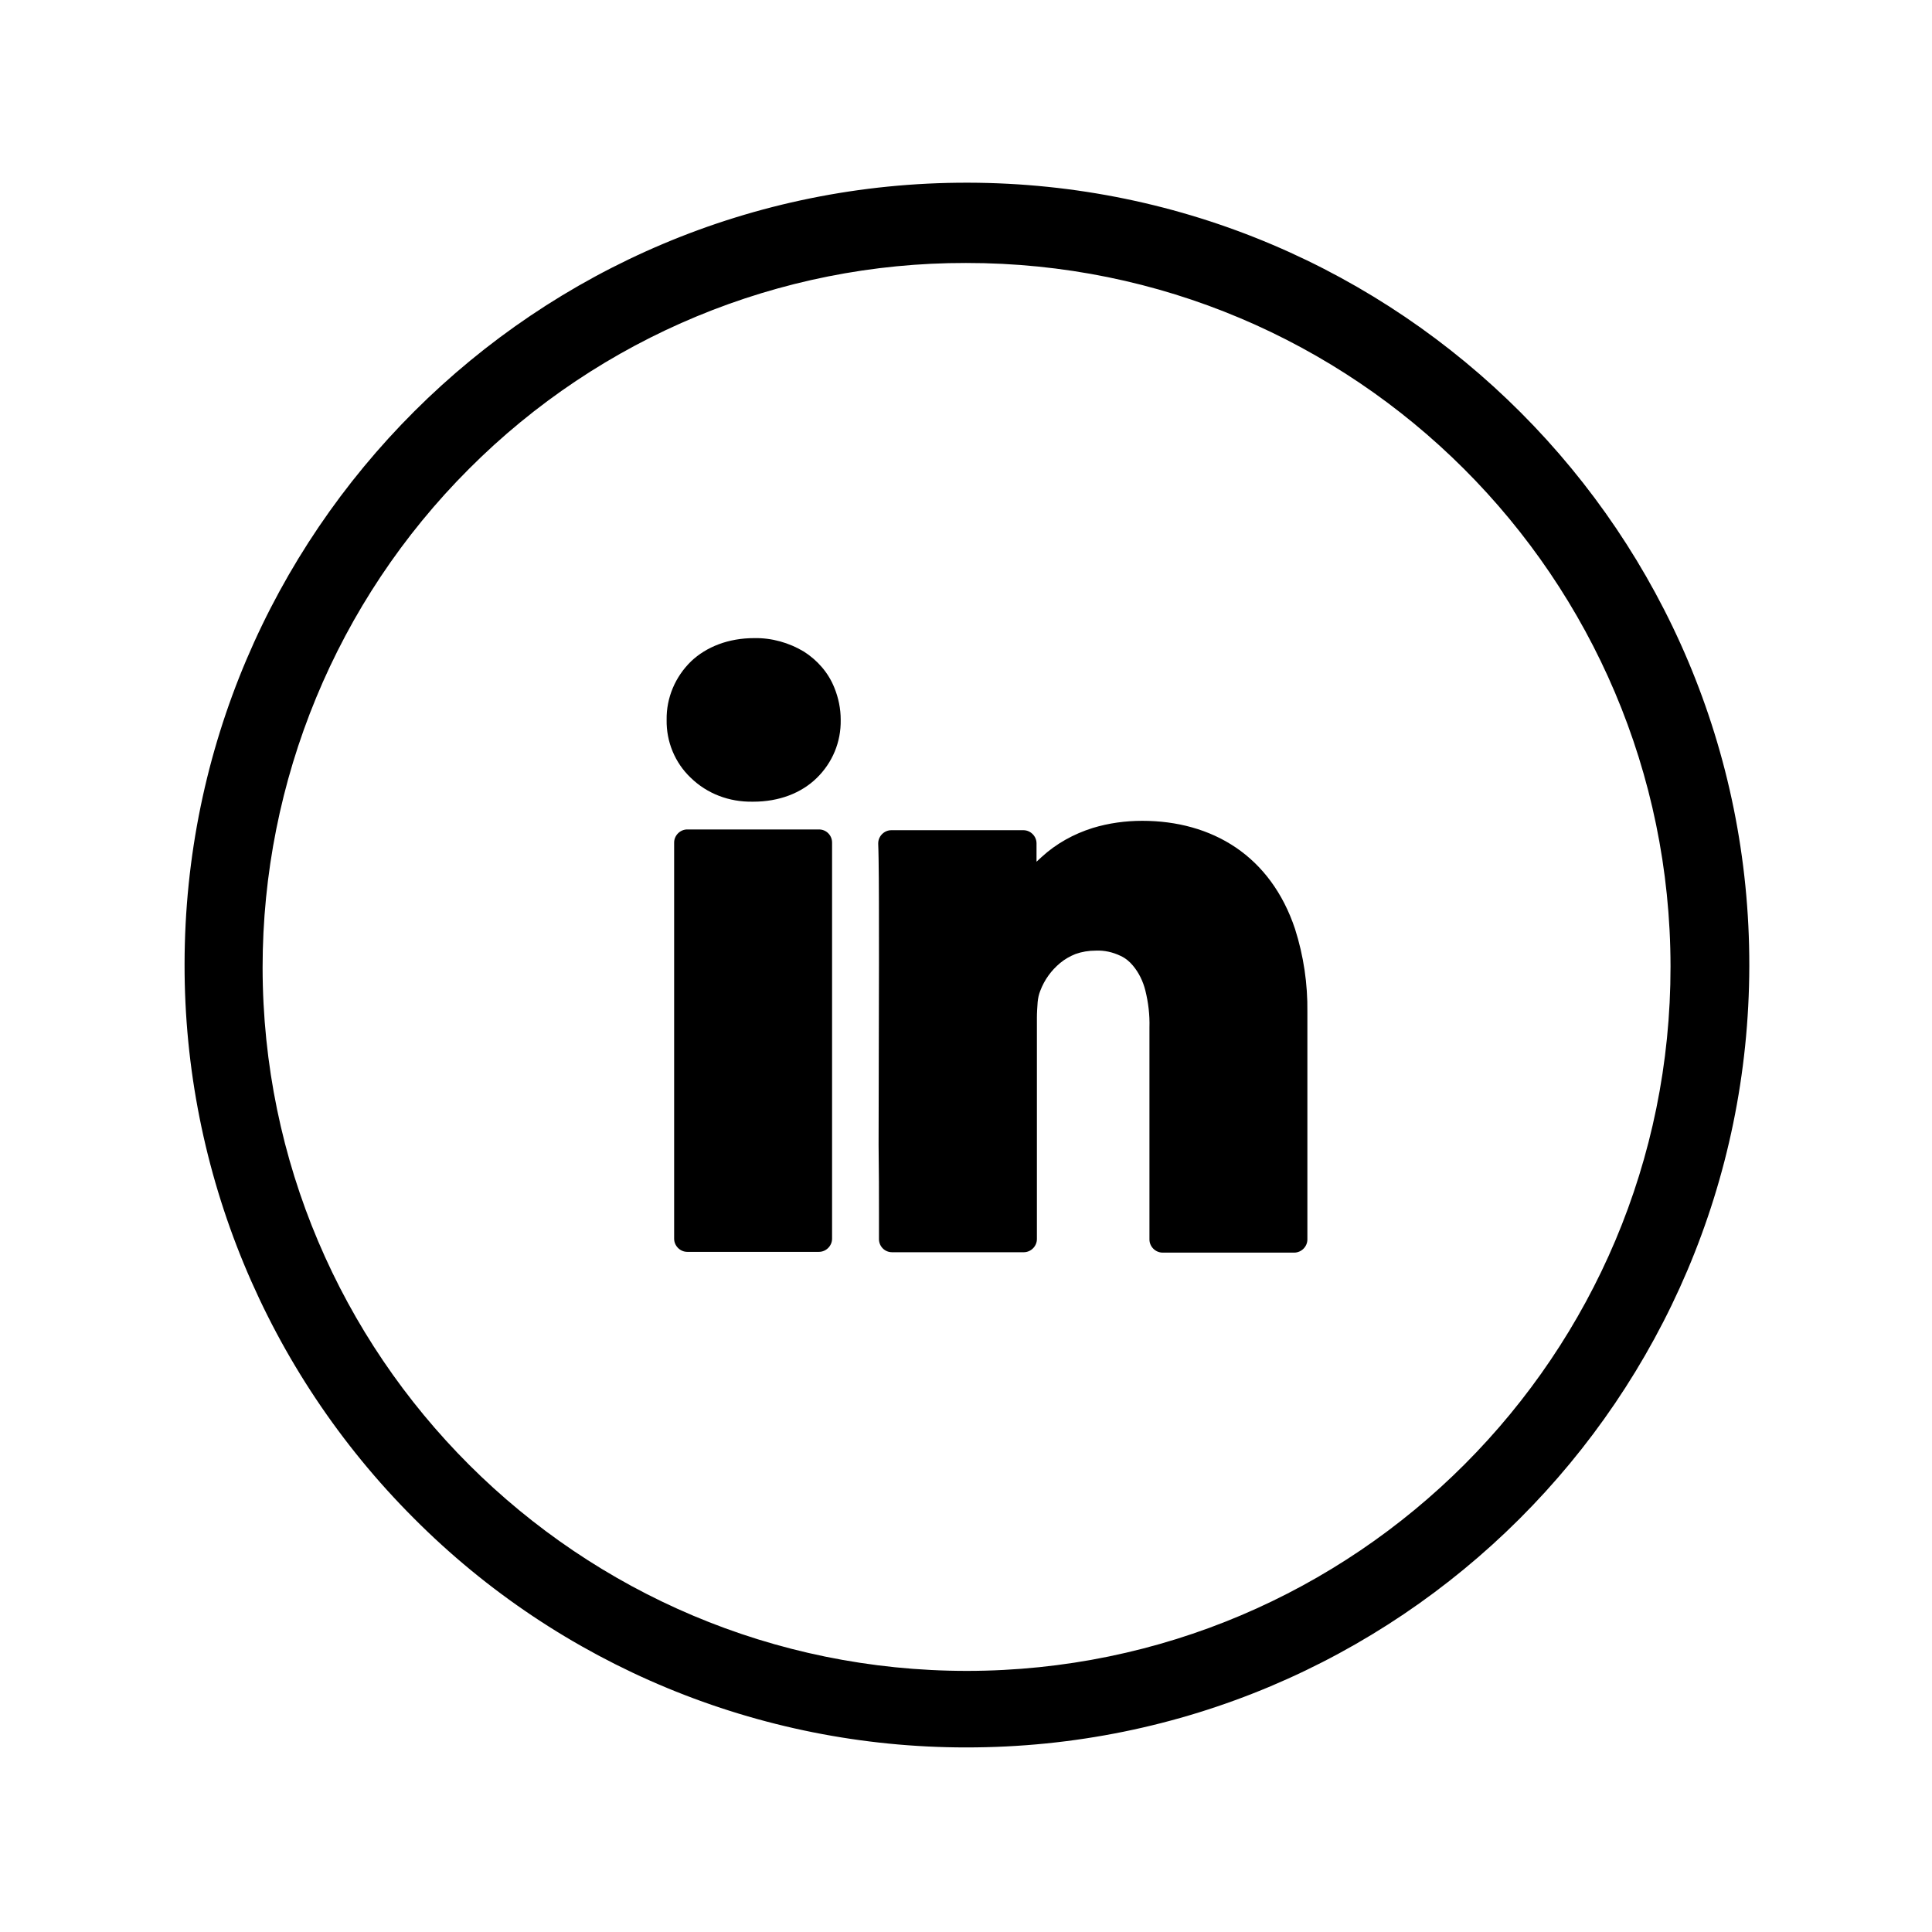
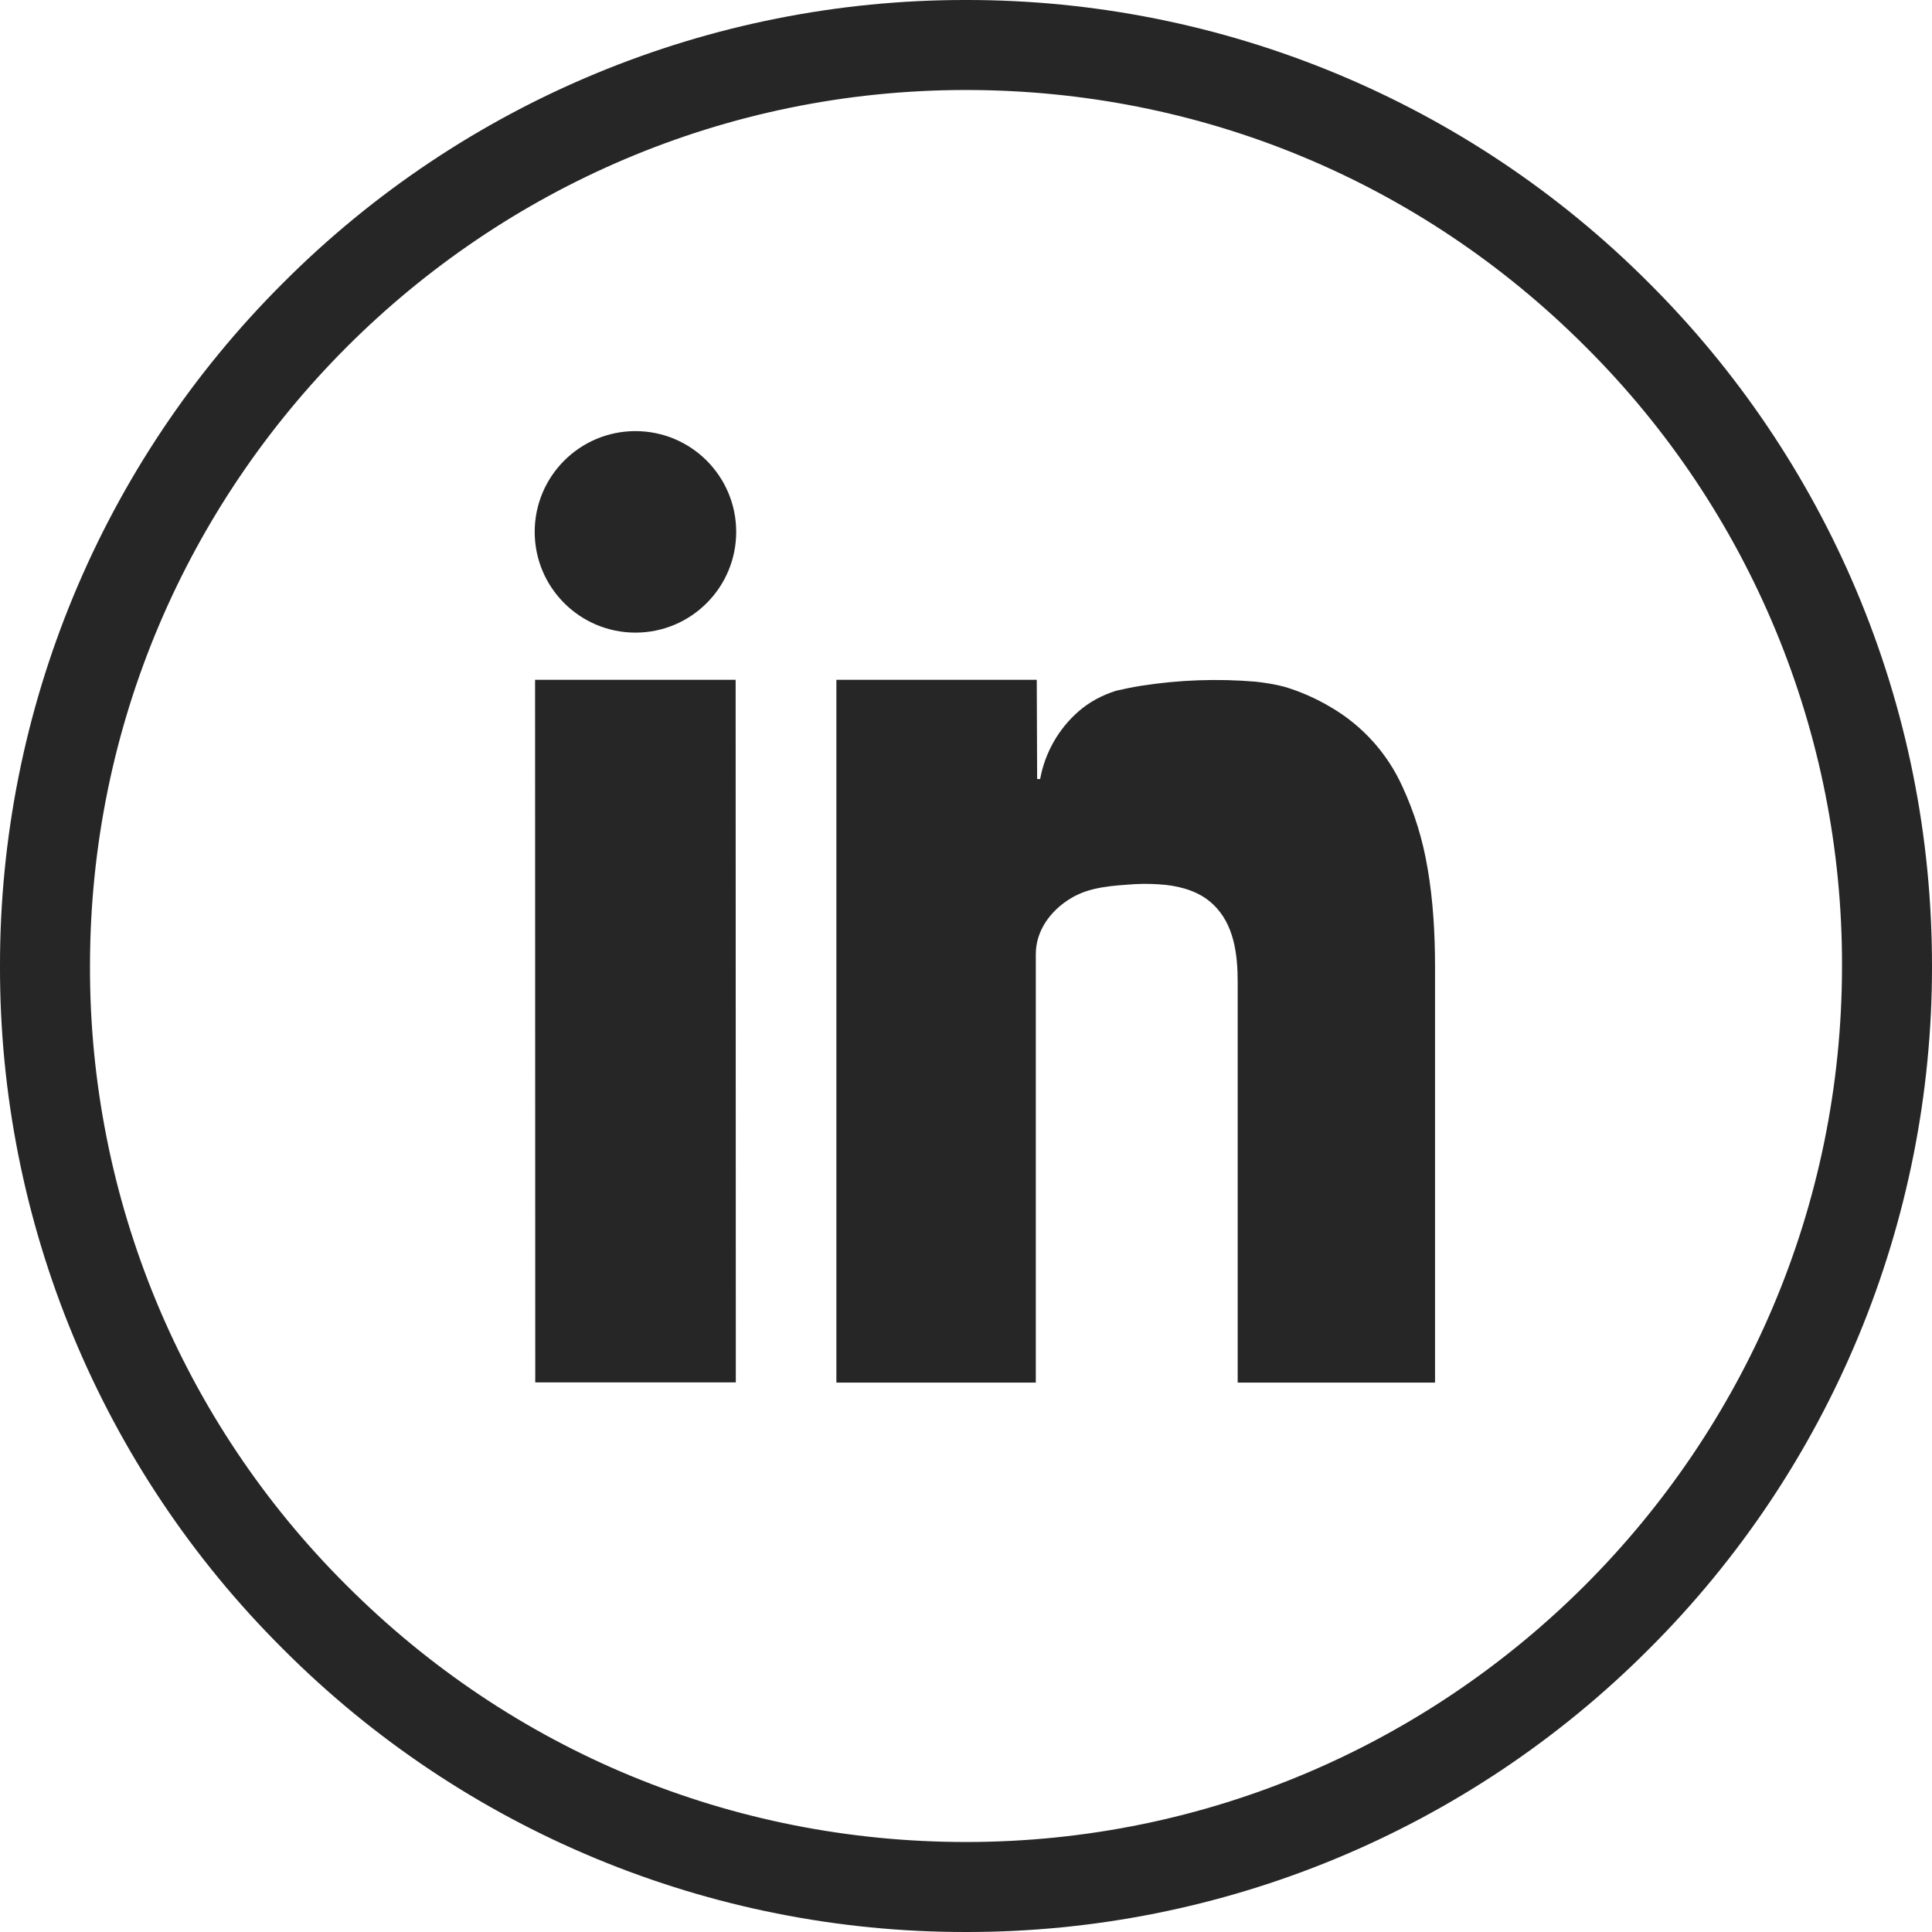
- <svg xmlns="http://www.w3.org/2000/svg" enable-background="new 0 0 515 515" viewBox="0 0 515 515">
-   <path d="m218.3 221.1h-35.1c-1.9 0-3.5 1.6-3.5 3.5v105.6c0 1.9 1.6 3.5 3.5 3.5h35.1c1.9 0 3.5-1.6 3.5-3.5v-105.6c0-1.9-1.5-3.5-3.5-3.5z" />
-   <path d="m200.6 213.7h.2c6.9 0 12.8-2.3 16.9-6.3 4.2-4.1 6.5-9.6 6.4-15.5v-.1c0-2.9-.6-5.8-1.7-8.5-1.6-4-4.5-7.3-8.1-9.6-4-2.4-8.6-3.7-13.3-3.6-6.8 0-12.7 2.3-16.8 6.2-4.2 4.1-6.6 9.7-6.5 15.6-.1 5.8 2.2 11.4 6.4 15.4 4.4 4.3 10.3 6.5 16.5 6.4z" />
-   <path d="m234.3 323.1v5.3 1.9c0 1.9 1.5 3.5 3.5 3.5h35.1c1.9 0 3.5-1.6 3.5-3.5v-59c0-1.4.1-2.8.2-4.2.1-1 .3-2 .7-3 1.1-2.9 2.9-5.4 5.3-7.4 1.2-1 2.6-1.8 4.1-2.4 1.7-.6 3.5-.9 5.4-.9 2.3-.1 4.5.4 6.6 1.4 1.3.6 2.4 1.5 3.3 2.6 1.6 1.9 2.7 4.2 3.3 6.6.8 3.2 1.2 6.5 1.1 9.9v56.5c0 1.9 1.6 3.5 3.5 3.5h35.1c1.9 0 3.5-1.6 3.5-3.5v-60.6c.1-7.5-1-15-3.3-22.2-3.2-9.6-8.7-16.9-15.8-21.7s-15.7-7.1-24.9-7.1c-4.5 0-8.9.6-13.2 1.9-5.1 1.6-9.8 4.2-13.7 7.8-.4.4-.9.8-1.3 1.2v-4.9c0-1.9-1.6-3.5-3.5-3.5h-35.2c-1.9 0-3.5 1.6-3.5 3.5v.2c0 .7.1 2.1.1 4 .1 5.7.1 15.9.1 27.6 0 15.6-.1 34.1-.1 48.6.1 7.1.1 13.4.1 17.9z" />
-   <path d="m257.5 465.8c115.2.1 208.6-93.1 208.8-208.3s-93.2-208.6-208.3-208.8-208.7 93.2-208.8 208.3c-.1 55.4 21.9 108.5 61.1 147.7 39 39.2 92 61.1 147.2 61.1zm0-395.7c103.6-.1 187.7 83.9 187.8 187.5s-83.9 187.7-187.5 187.8c-103.6 0-187.7-83.9-187.8-187.5 0-49.8 19.7-97.6 55-132.9 35.1-35.2 82.8-55 132.5-54.9z" />
+ <svg xmlns="http://www.w3.org/2000/svg" xml:space="preserve" viewBox="0 0 1024 1024">
+   <path fill="#262626" d="M983.8 312.7A510.3 510.3 0 0 0 874 150 510.3 510.3 0 0 0 512 0a510.3 510.3 0 0 0-362 150A510.3 510.3 0 0 0 0 512a508.8 508.8 0 0 0 150 362 510.2 510.2 0 0 0 362 150 510.3 510.3 0 0 0 362-150 510.3 510.3 0 0 0 150-362c0-69-13.5-136.1-40.2-199.3zM512 976.3c-124 0-240.7-48.3-328.3-136A461.3 461.3 0 0 1 47.7 512C47.7 256 256 47.7 512 47.7c124 0 240.7 48.3 328.3 136a461.3 461.3 0 0 1 136 328.3c0 256-208.3 464.3-464.3 464.3z" />
+   <g fill="#262626">
+     <path d="M283.7 732.7H390l-.1-372.4H283.6zM756.6 460a167.8 167.8 0 0 0-13.3-43.1 93 93 0 0 0-38-42.1 110 110 0 0 0-24.5-10.8c-5-1.3-10-2.1-15.3-2.7a254.5 254.5 0 0 0-60.8 2.2c-4.4.7-8.8 1.6-13.1 2.6-7.6 2.4-14.3 6-20 11a62.5 62.5 0 0 0-20.3 35.8h-1.6l-.2-52.6H443.3v372.5H549V505.7c0-12.7 8.1-23.3 18.6-29.6 10.1-6.2 22.7-6.7 34.2-7.5 5.3-.3 10.7-.1 16 .4 9 1 18.3 3.8 25 10.2 11.4 10.6 13.2 26.8 13.2 41.5V732.8h104.6V512.6c0-17.6-1-35.4-4-52.7z" />
+     <circle cx="336.8" cy="281.9" r="53.4" />
+   </g>
</svg>
